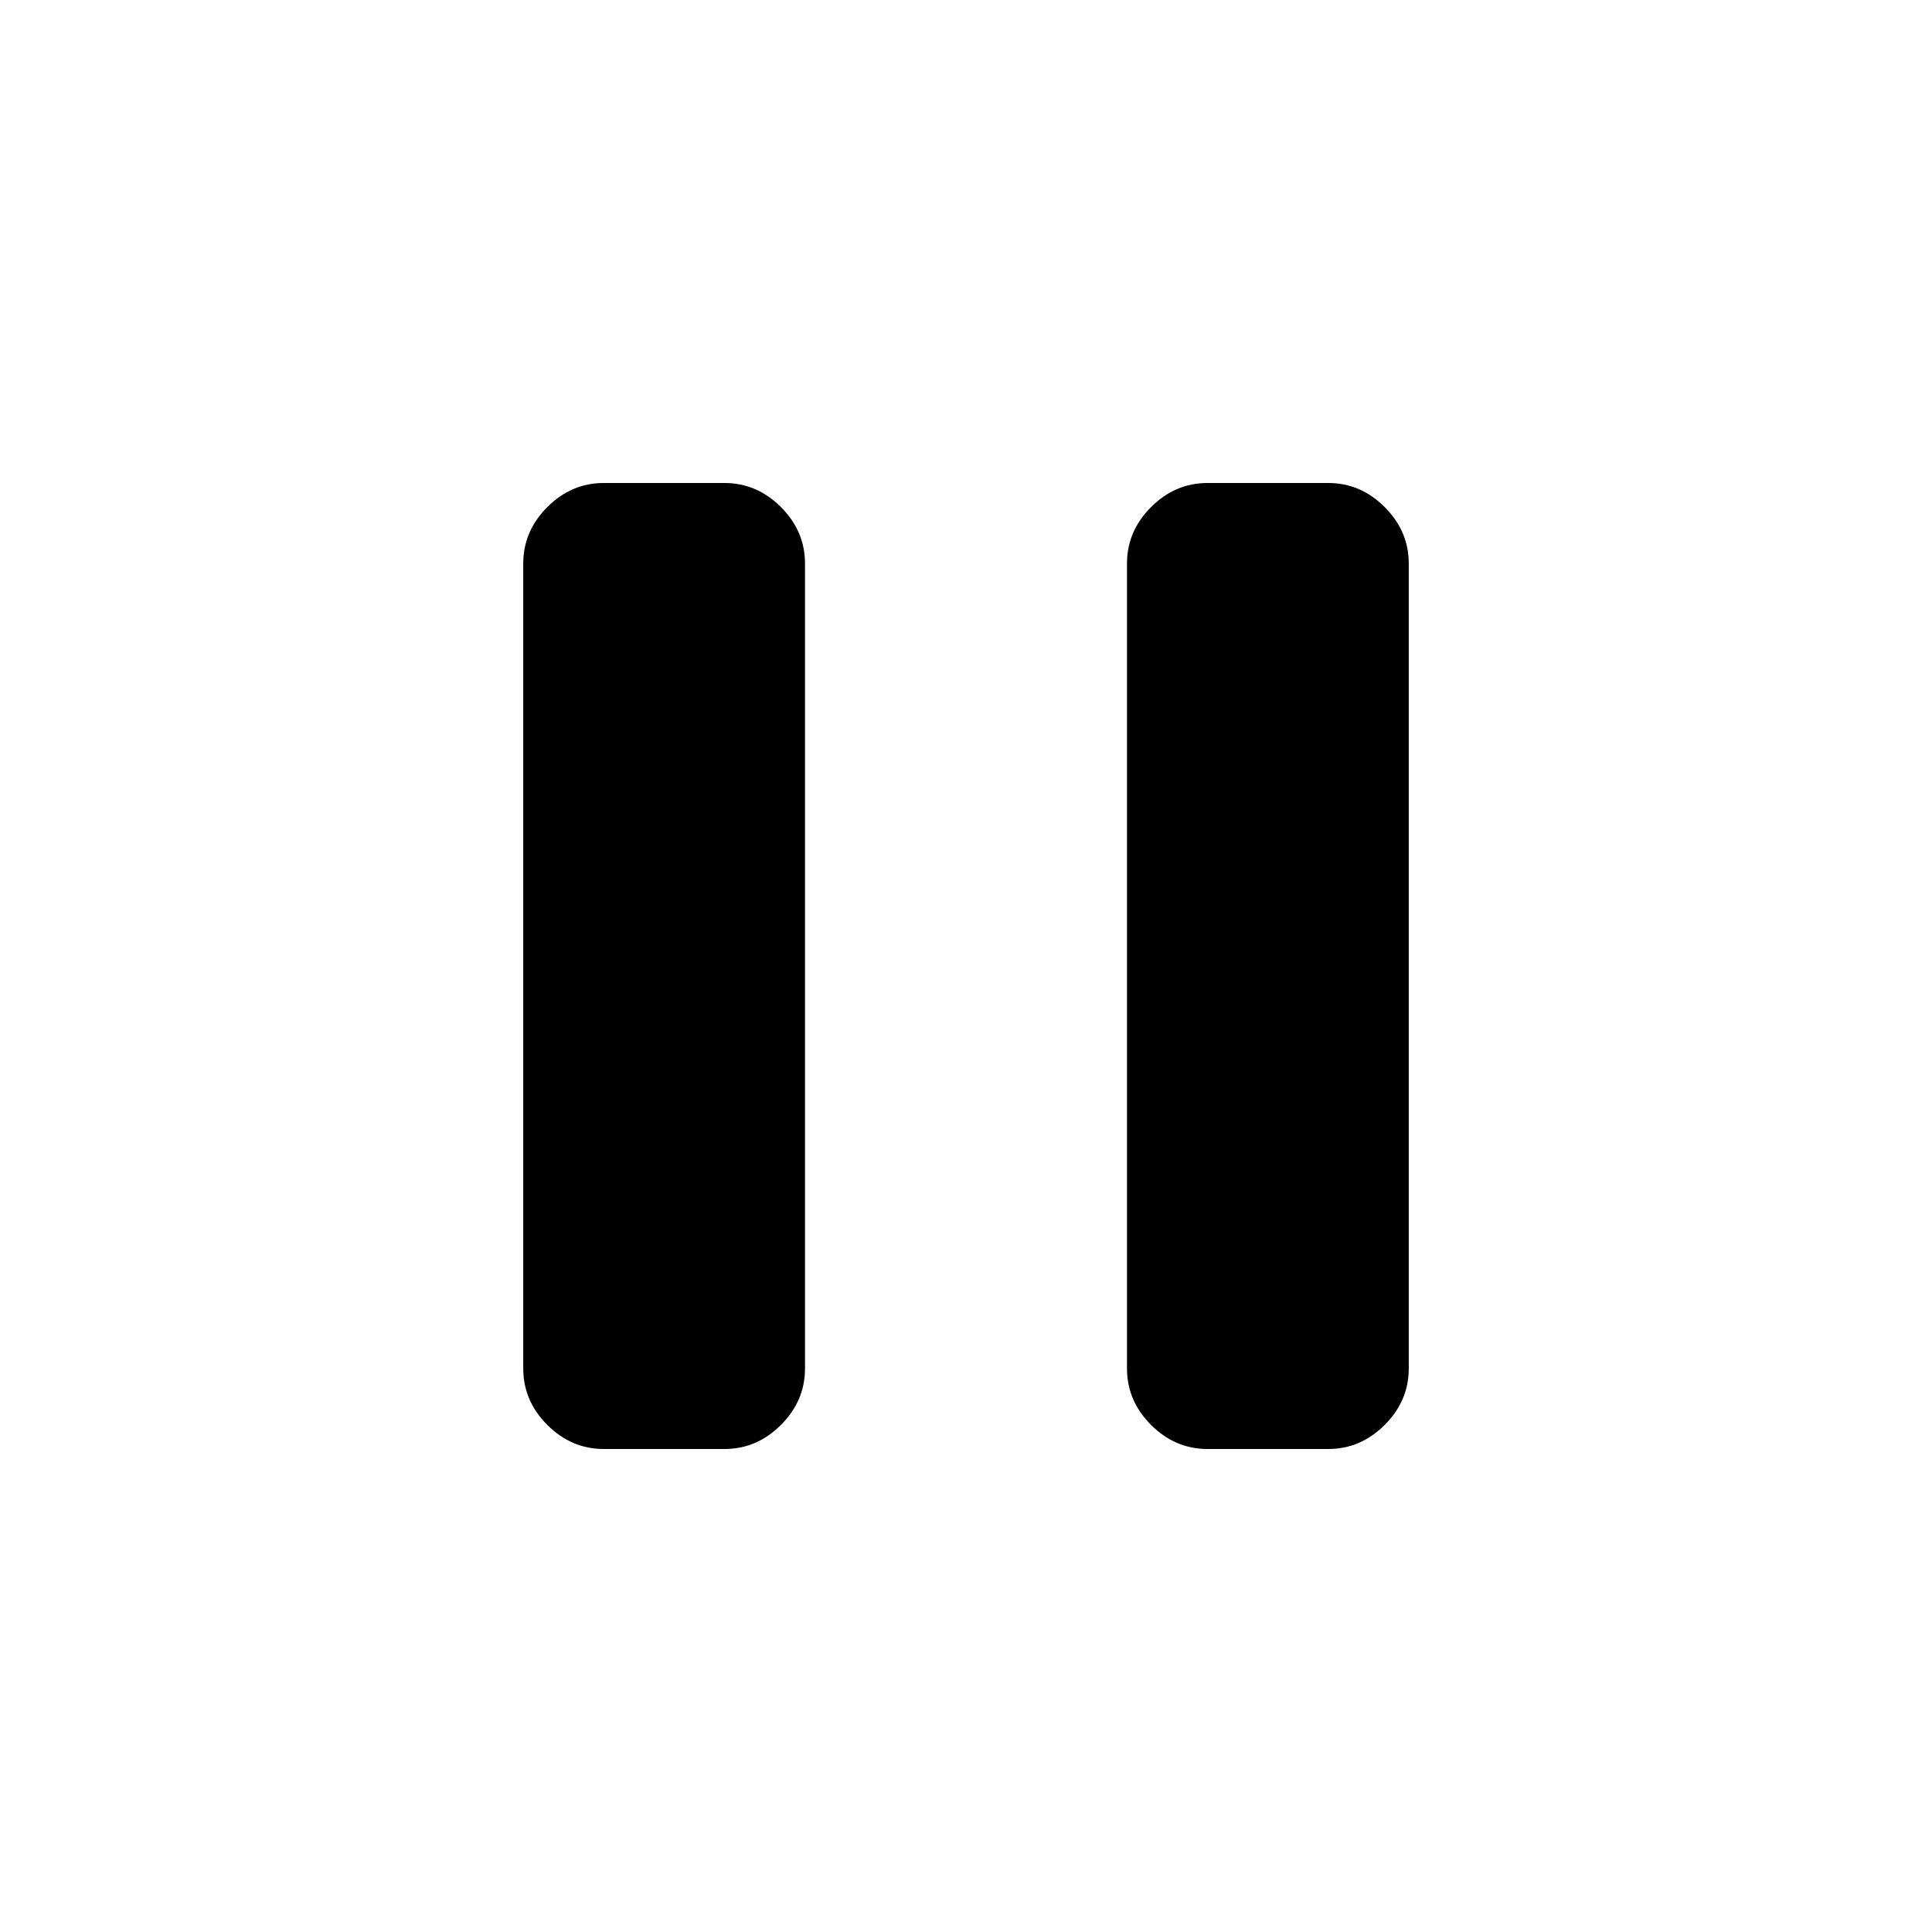
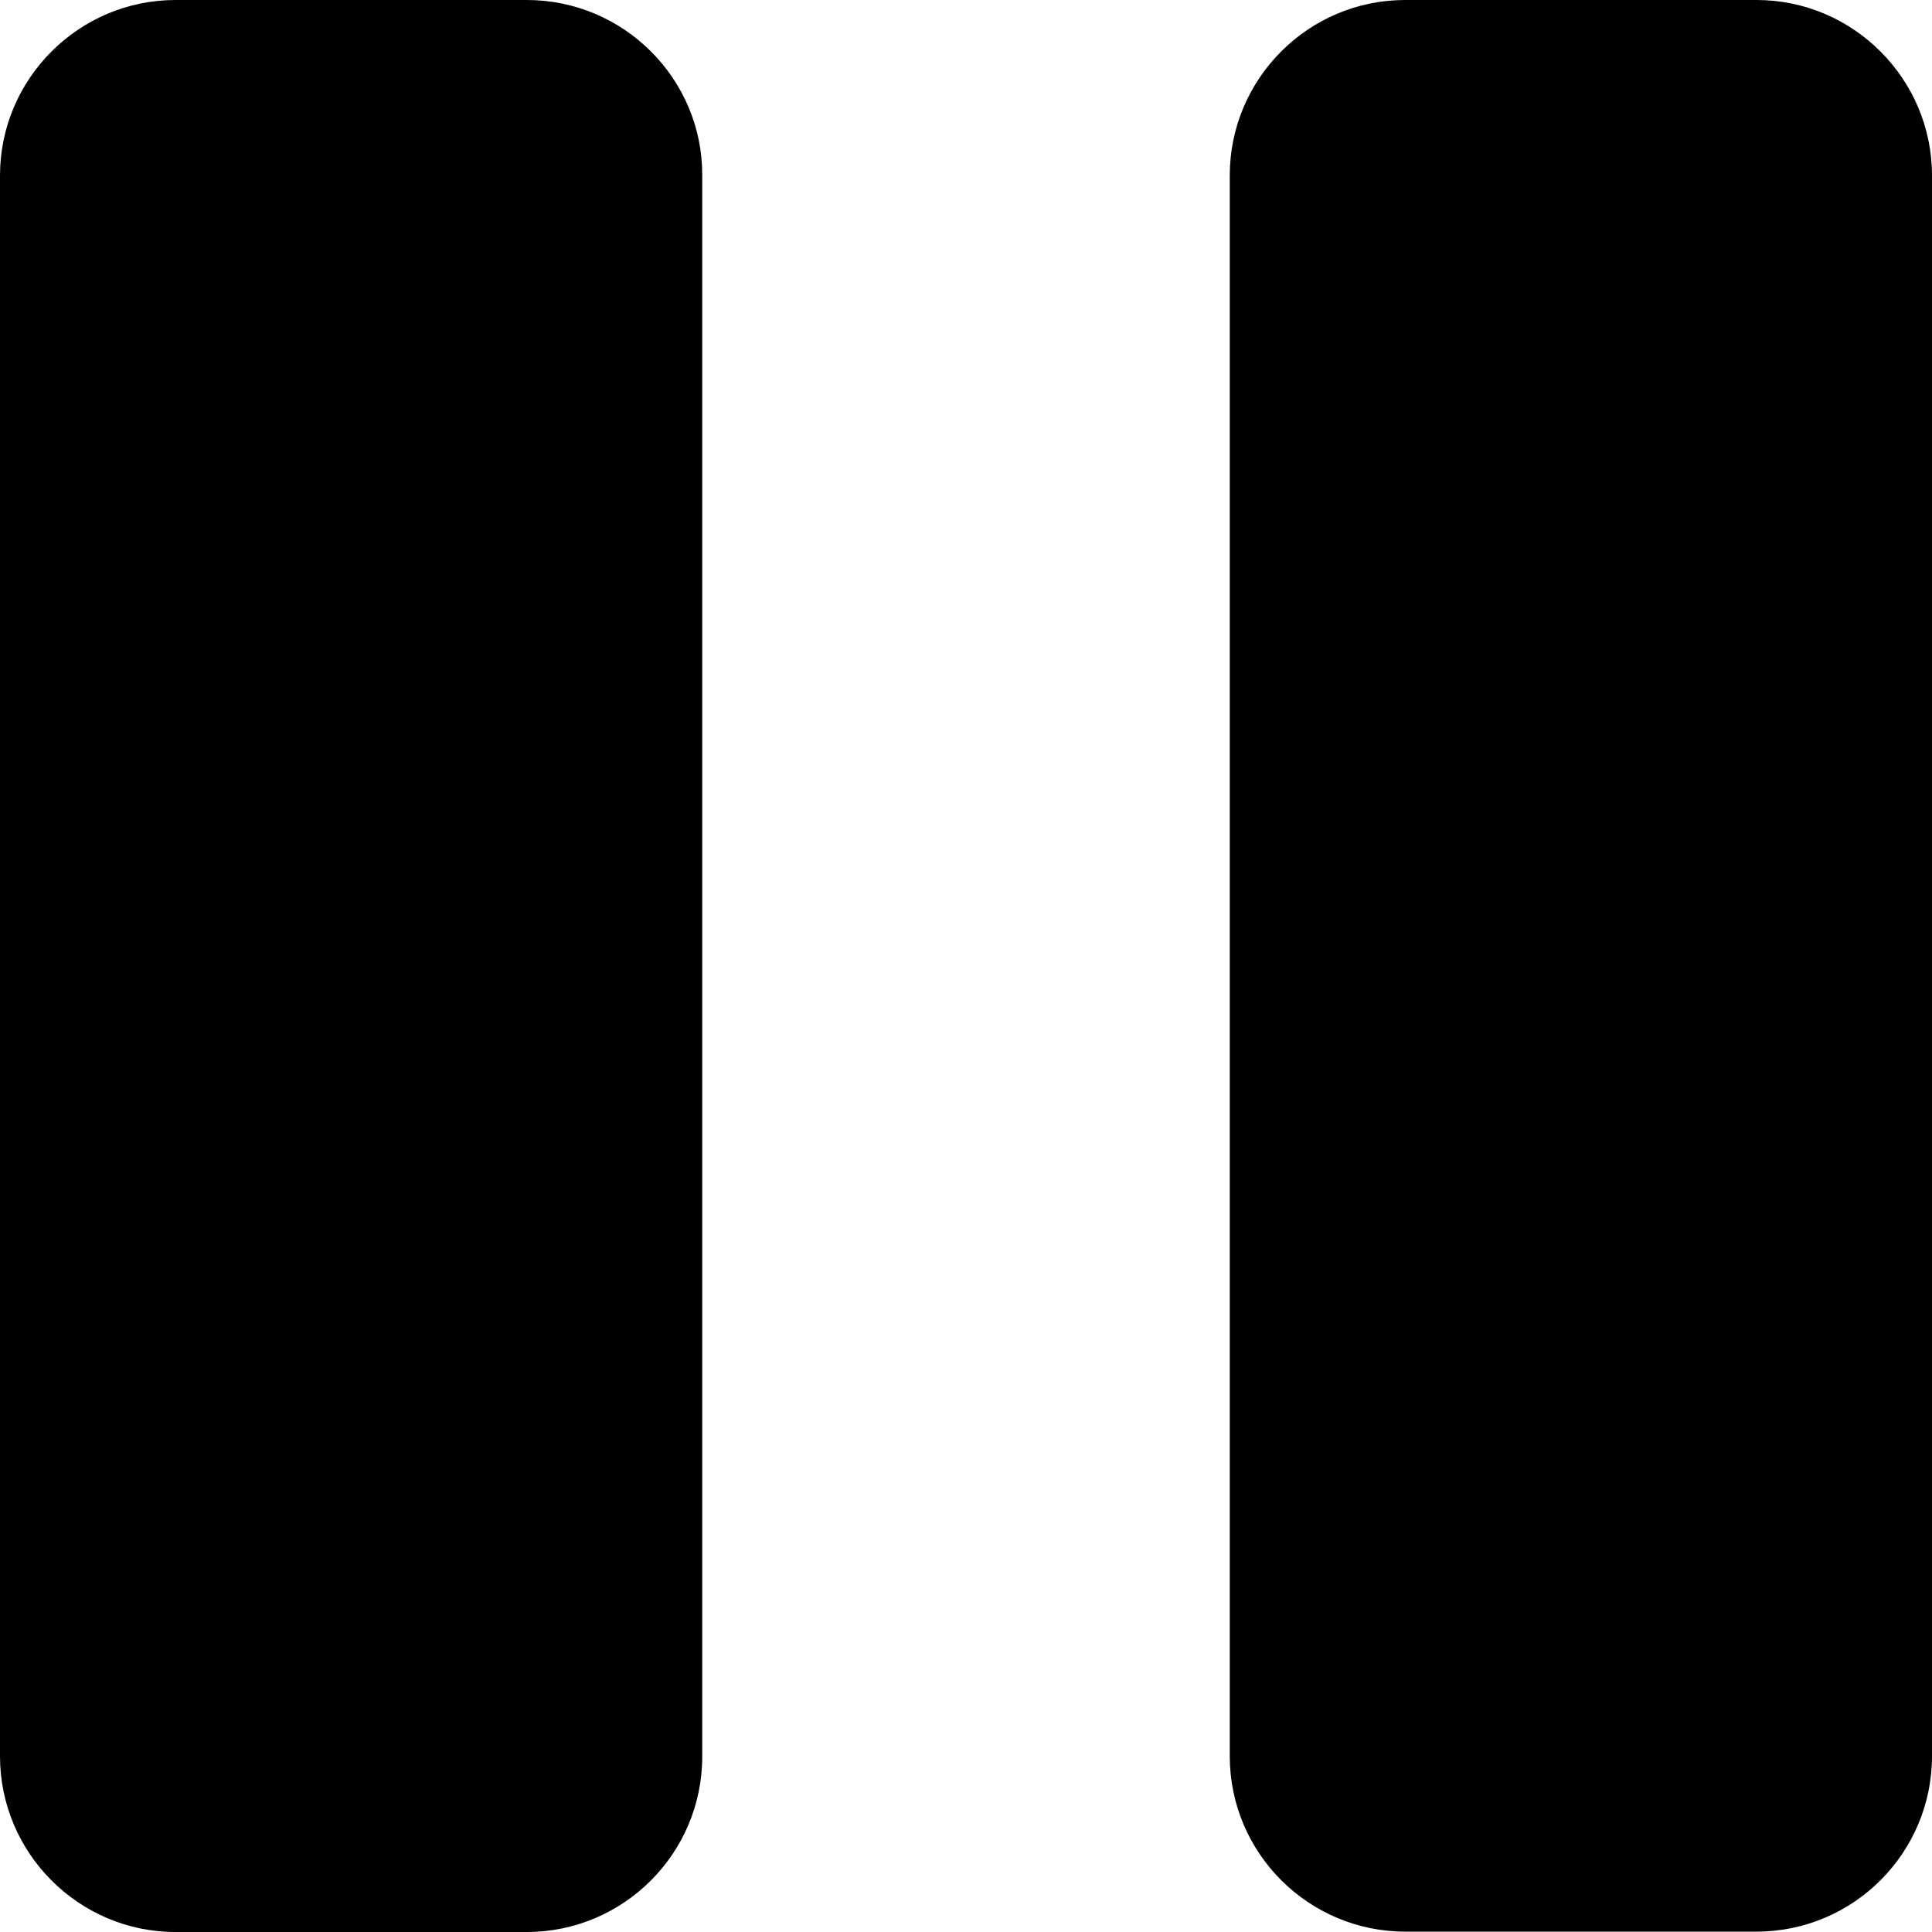
- <svg xmlns="http://www.w3.org/2000/svg" width="24" height="24" viewBox="0 0 24 24">
-   <path fill="#000" d="M15 18q-.402 0-.701-.299T14 17V7q0-.402.299-.701T15 6h1.5q.402 0 .701.299T17.5 7v10q0 .402-.299.701T16.5 18zm-7.5 0q-.402 0-.701-.299T6.5 17V7q0-.402.299-.701T7.5 6H9q.402 0 .701.299T10 7v10q0 .402-.299.701T9 18z" />
+ <svg xmlns="http://www.w3.org/2000/svg" width="512" height="512" viewBox="0 0 512 512">
+   <path fill="#000" d="M139.6 0H46.5C20.9 0 0 20.9 0 46.5v418.9C0 491.1 20.9 512 46.5 512h93.1c25.7 0 46.5-20.9 46.5-46.5v-419C186.2 20.9 165.3 0 139.6 0m325.9 0h-93.1c-25.7 0-46.5 20.9-46.5 46.5v418.9c0 25.7 20.9 46.5 46.5 46.5h93.1c25.7 0 46.5-20.9 46.5-46.5V46.5C512 20.9 491.1 0 465.5 0" />
</svg>
